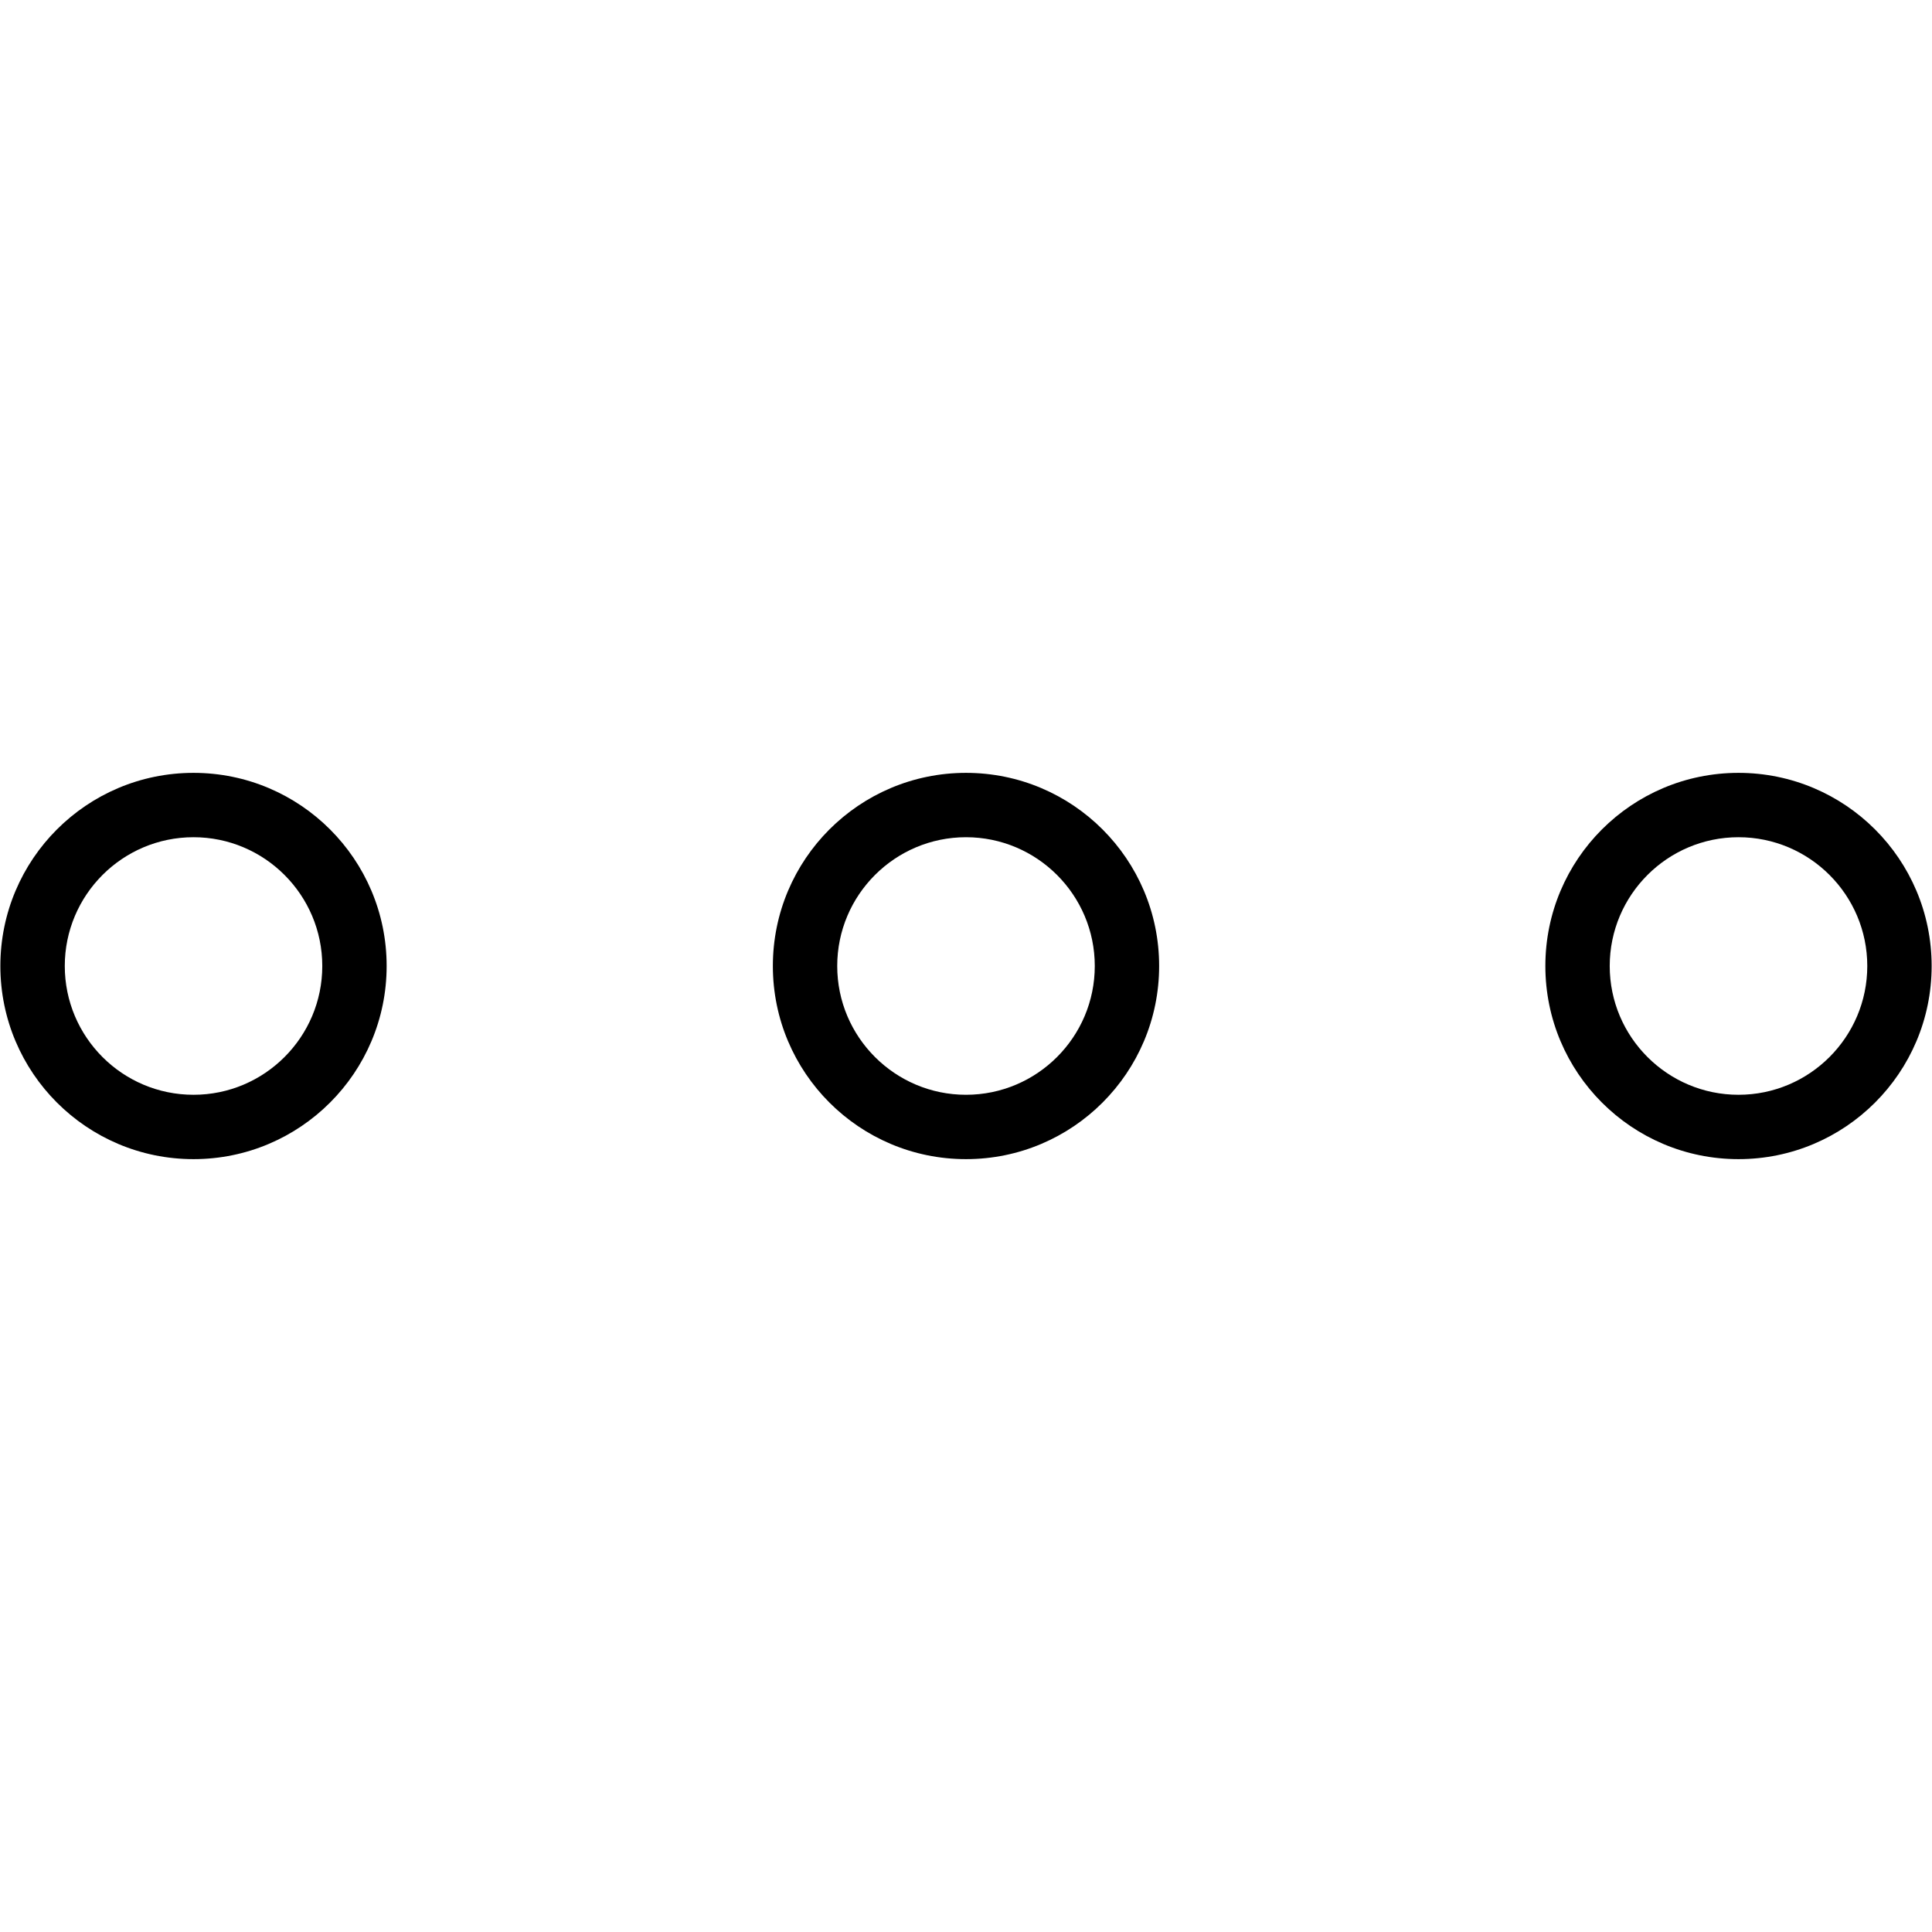
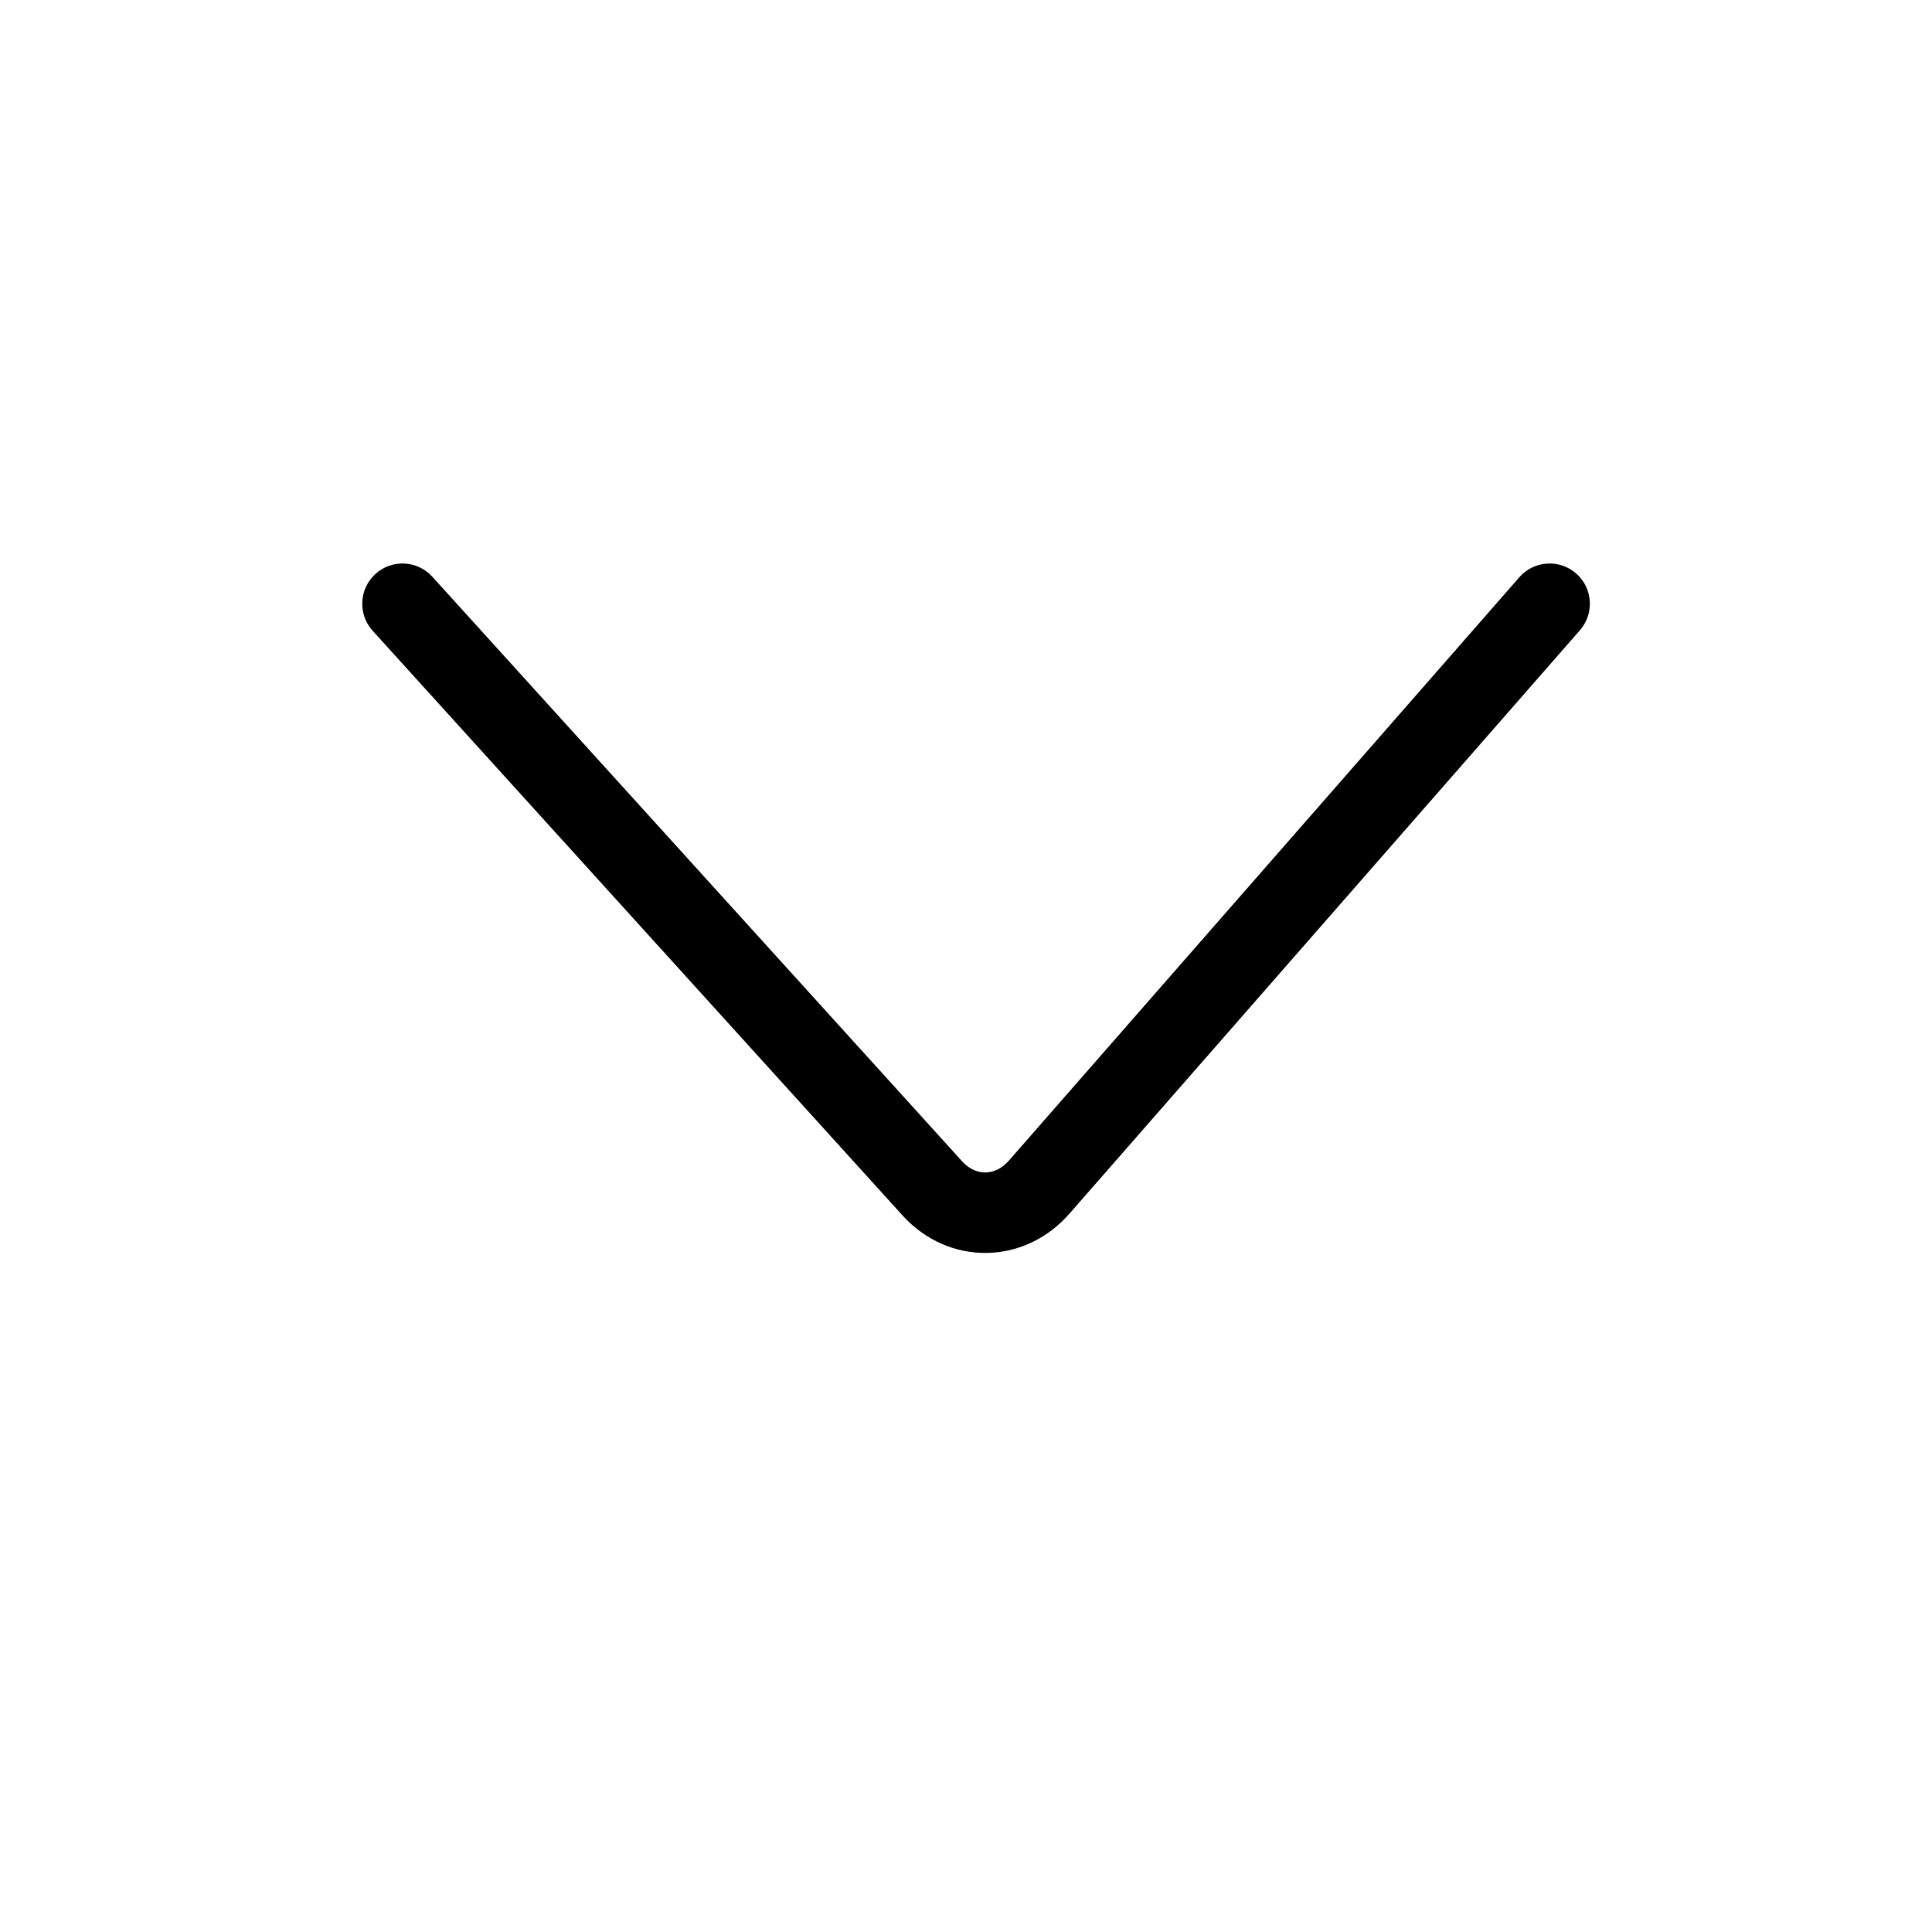
- <svg xmlns="http://www.w3.org/2000/svg" width="800px" height="800px" viewBox="0 0 32 32" version="1.1">
-   <g id="icomoon-ignore">
- </g>
-   <path d="M3.205 12.801c-1.767 0-3.199 1.432-3.199 3.199s1.432 3.199 3.199 3.199c1.766 0 3.199-1.432 3.199-3.199s-1.433-3.199-3.199-3.199zM3.205 18.133c-1.177 0-2.132-0.956-2.132-2.133s0.956-2.133 2.132-2.133c1.176 0 2.133 0.956 2.133 2.133s-0.957 2.133-2.132 2.133z" fill="#000000">
- 
- </path>
-   <path d="M28.795 12.801c-1.767 0-3.199 1.432-3.199 3.199s1.432 3.199 3.199 3.199c1.766 0 3.199-1.432 3.199-3.199s-1.433-3.199-3.199-3.199zM28.795 18.133c-1.176 0-2.133-0.956-2.133-2.133s0.957-2.133 2.133-2.133c1.176 0 2.133 0.956 2.133 2.133s-0.957 2.133-2.133 2.133z" fill="#000000">
- 
- </path>
-   <path d="M16 12.801c-1.767 0-3.199 1.432-3.199 3.199s1.432 3.199 3.199 3.199c1.766 0 3.199-1.432 3.199-3.199s-1.433-3.199-3.199-3.199zM16 18.133c-1.176 0-2.133-0.956-2.133-2.133s0.957-2.133 2.133-2.133c1.176 0 2.133 0.956 2.133 2.133s-0.957 2.133-2.133 2.133z" fill="#000000">
- 
- </path>
+ <svg xmlns="http://www.w3.org/2000/svg" width="800px" height="800px" viewBox="0 0 1024 1024" fill="#000000" class="icon" version="1.1">
+   <path d="M478.312 644.16c24.38 26.901 64.507 26.538 88.507-0.89l270.57-309.222c7.758-8.867 6.86-22.344-2.008-30.103-8.866-7.759-22.344-6.86-30.103 2.007L534.71 615.173c-7.202 8.231-17.541 8.325-24.782 0.335L229.14 305.674c-7.912-8.73-21.403-9.394-30.133-1.482s-9.394 21.403-1.482 30.134l280.786 309.833z" fill="" />
</svg>
